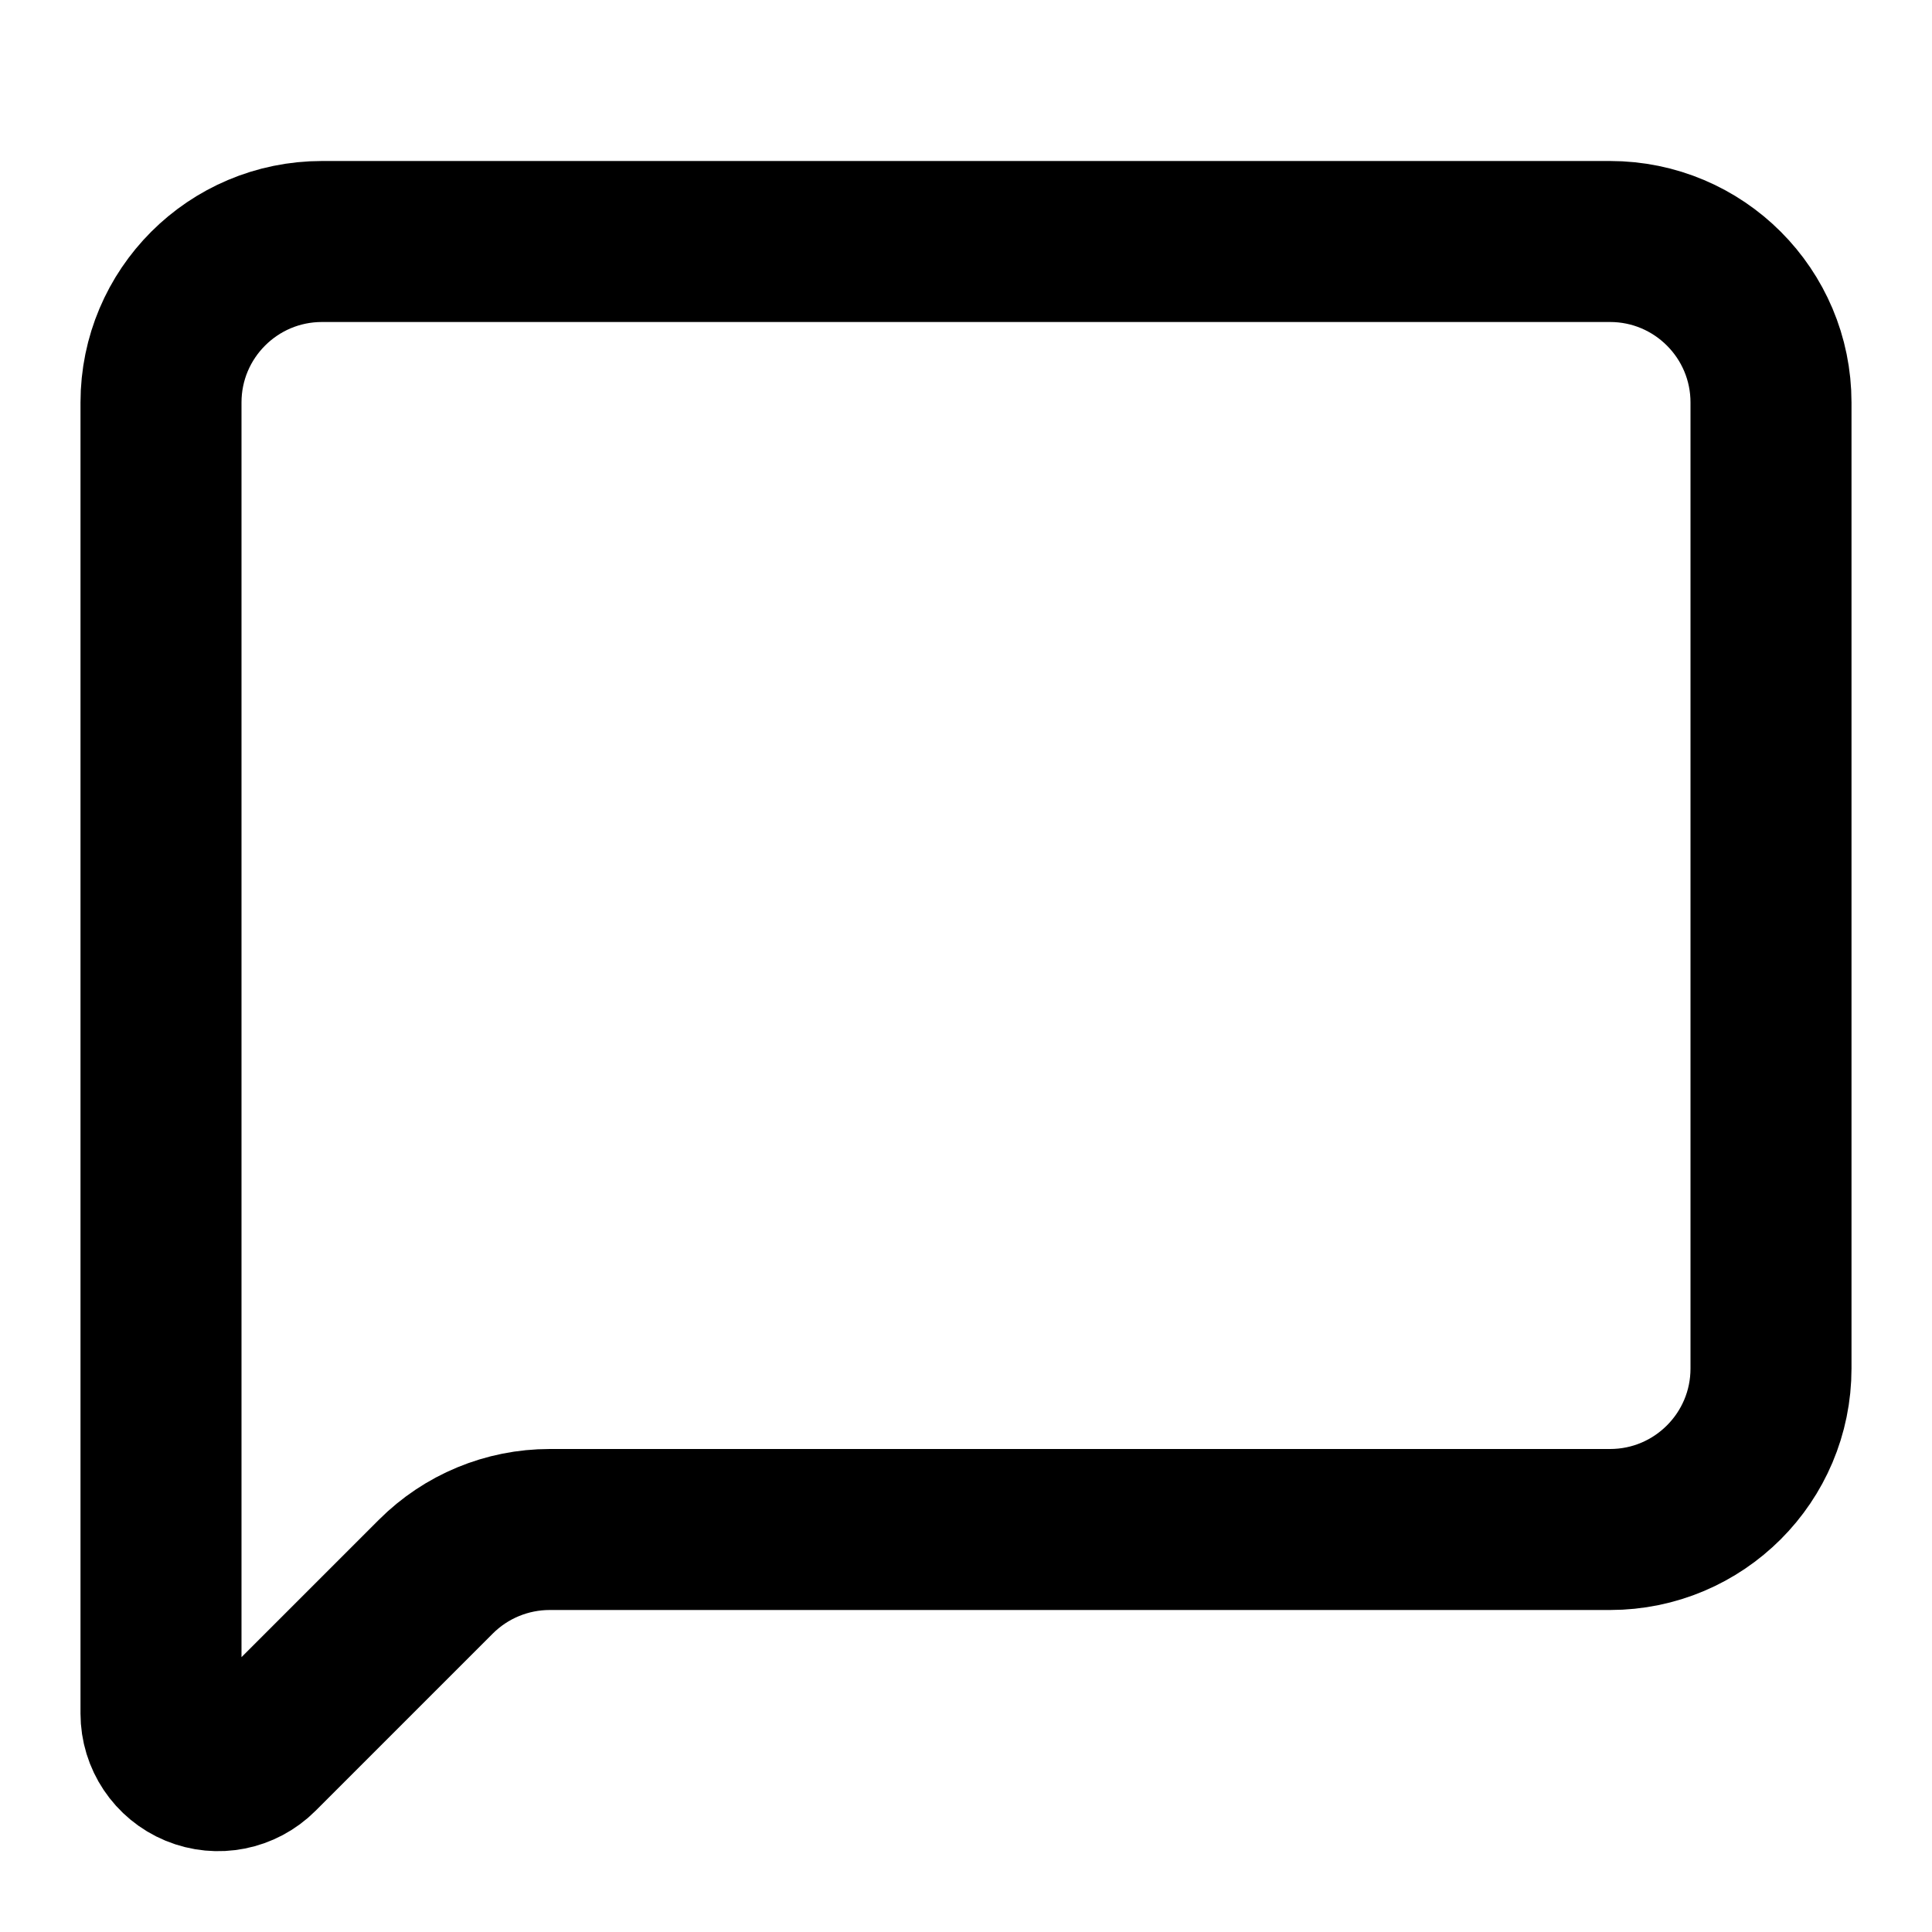
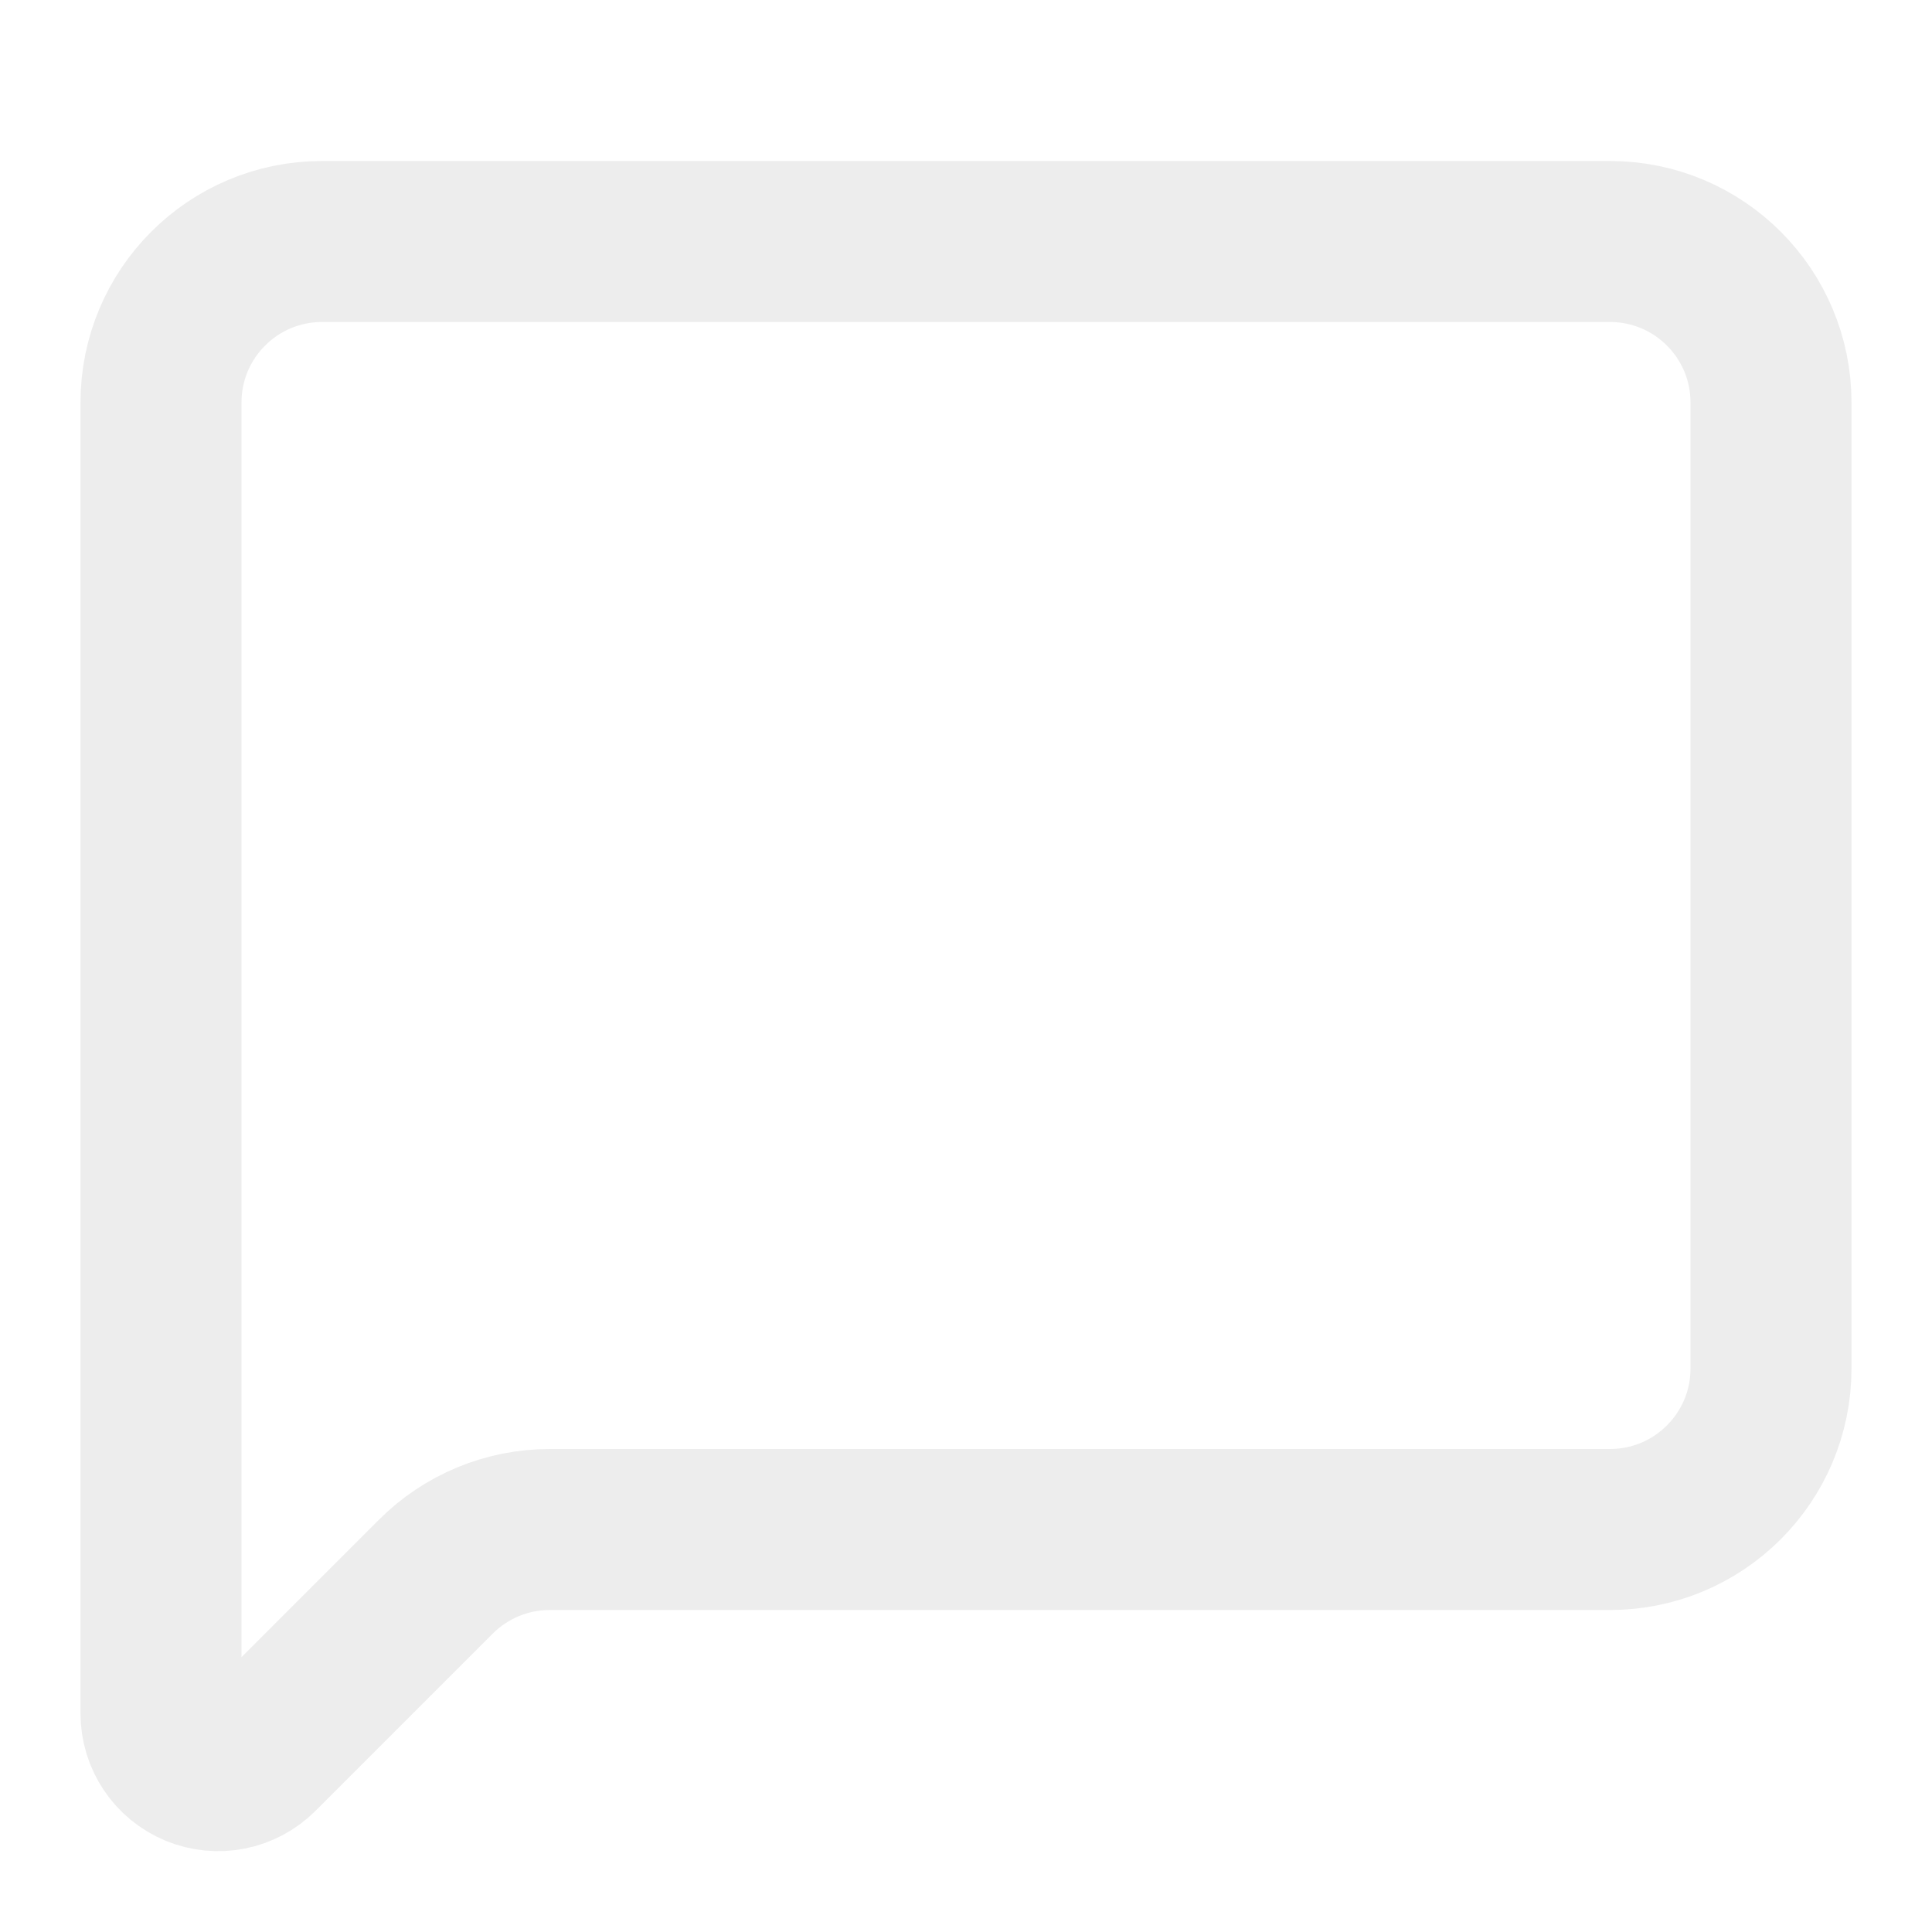
- <svg xmlns="http://www.w3.org/2000/svg" class="lucide lucide-message-square" width="24" height="24" viewBox="0 0 24 24" fill="none" stroke="currentColor" stroke-width="2" stroke-linecap="round" stroke-linejoin="round">
+ <svg xmlns="http://www.w3.org/2000/svg" class="lucide lucide-message-square" width="24" height="24" viewBox="0 0 24 24" fill="none" stroke="#EDEDED" stroke-width="2" stroke-linecap="round" stroke-linejoin="round">
  <path d="M22 17a2 2 0 0 1-2 2H6.828a2 2 0 0 0-1.414.586l-2.202 2.202A.71.71 0 0 1 2 21.286V5a2 2 0 0 1 2-2h16a2 2 0 0 1 2 2z" />
</svg>
